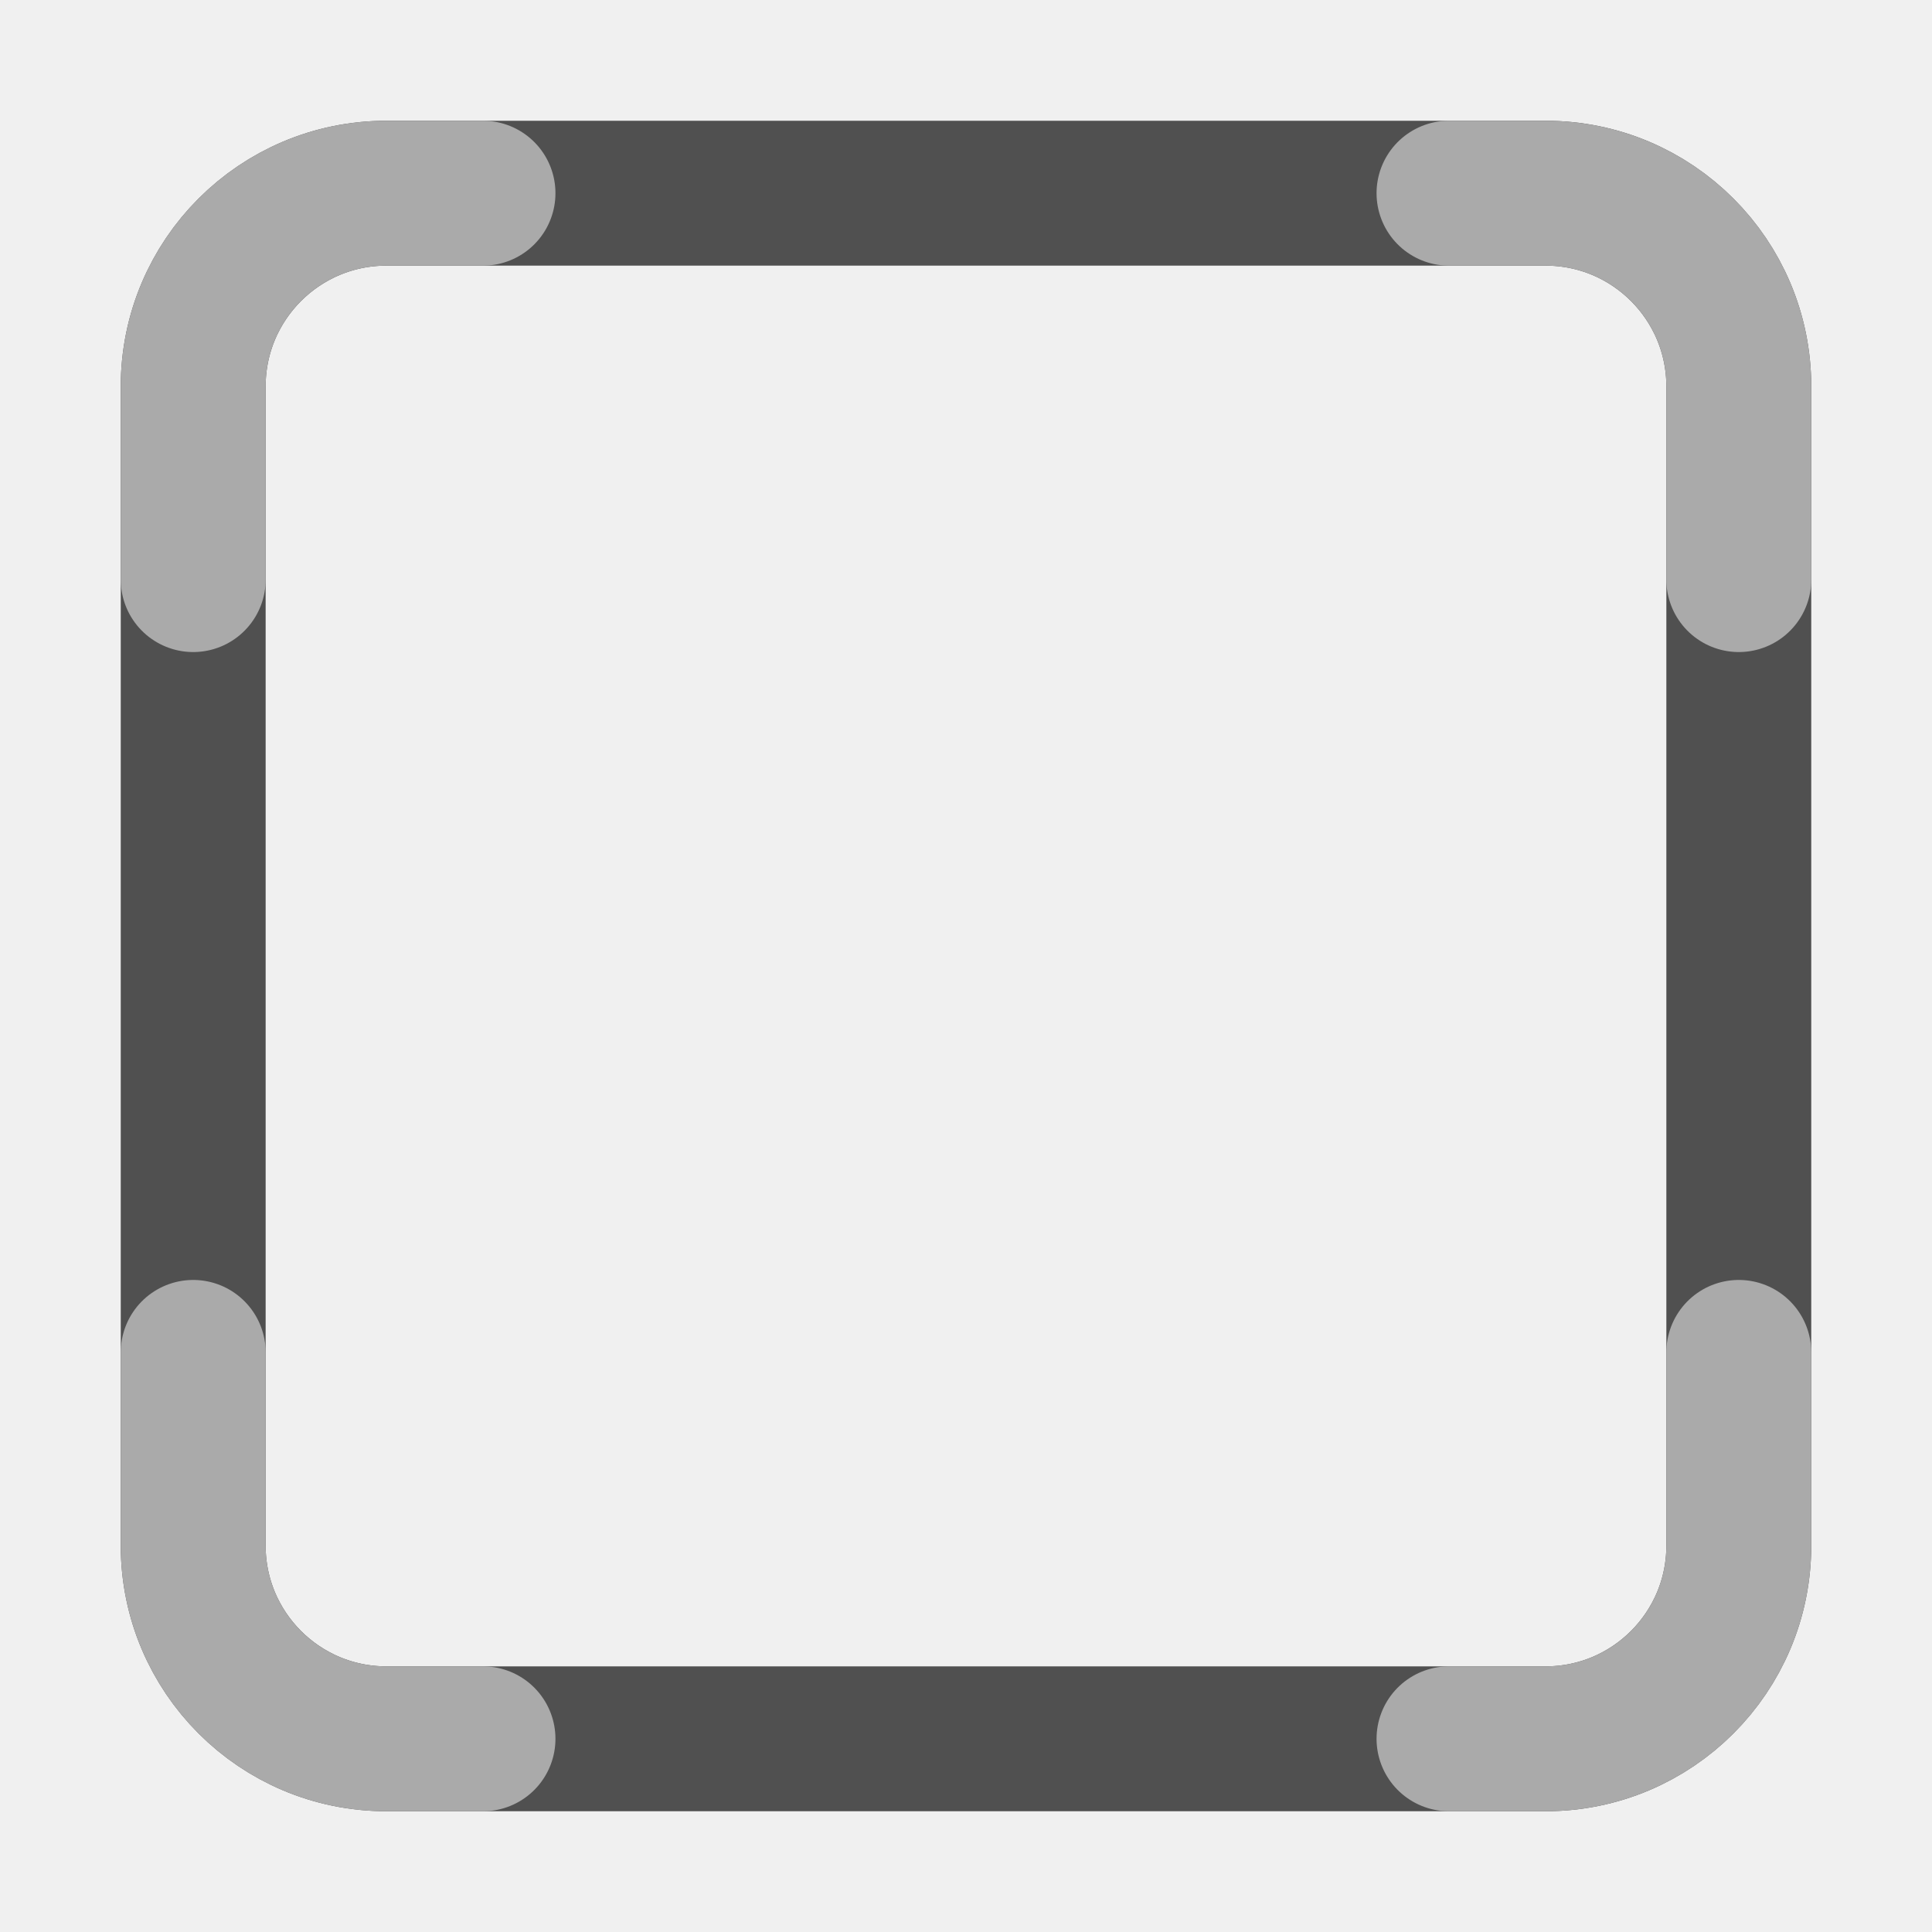
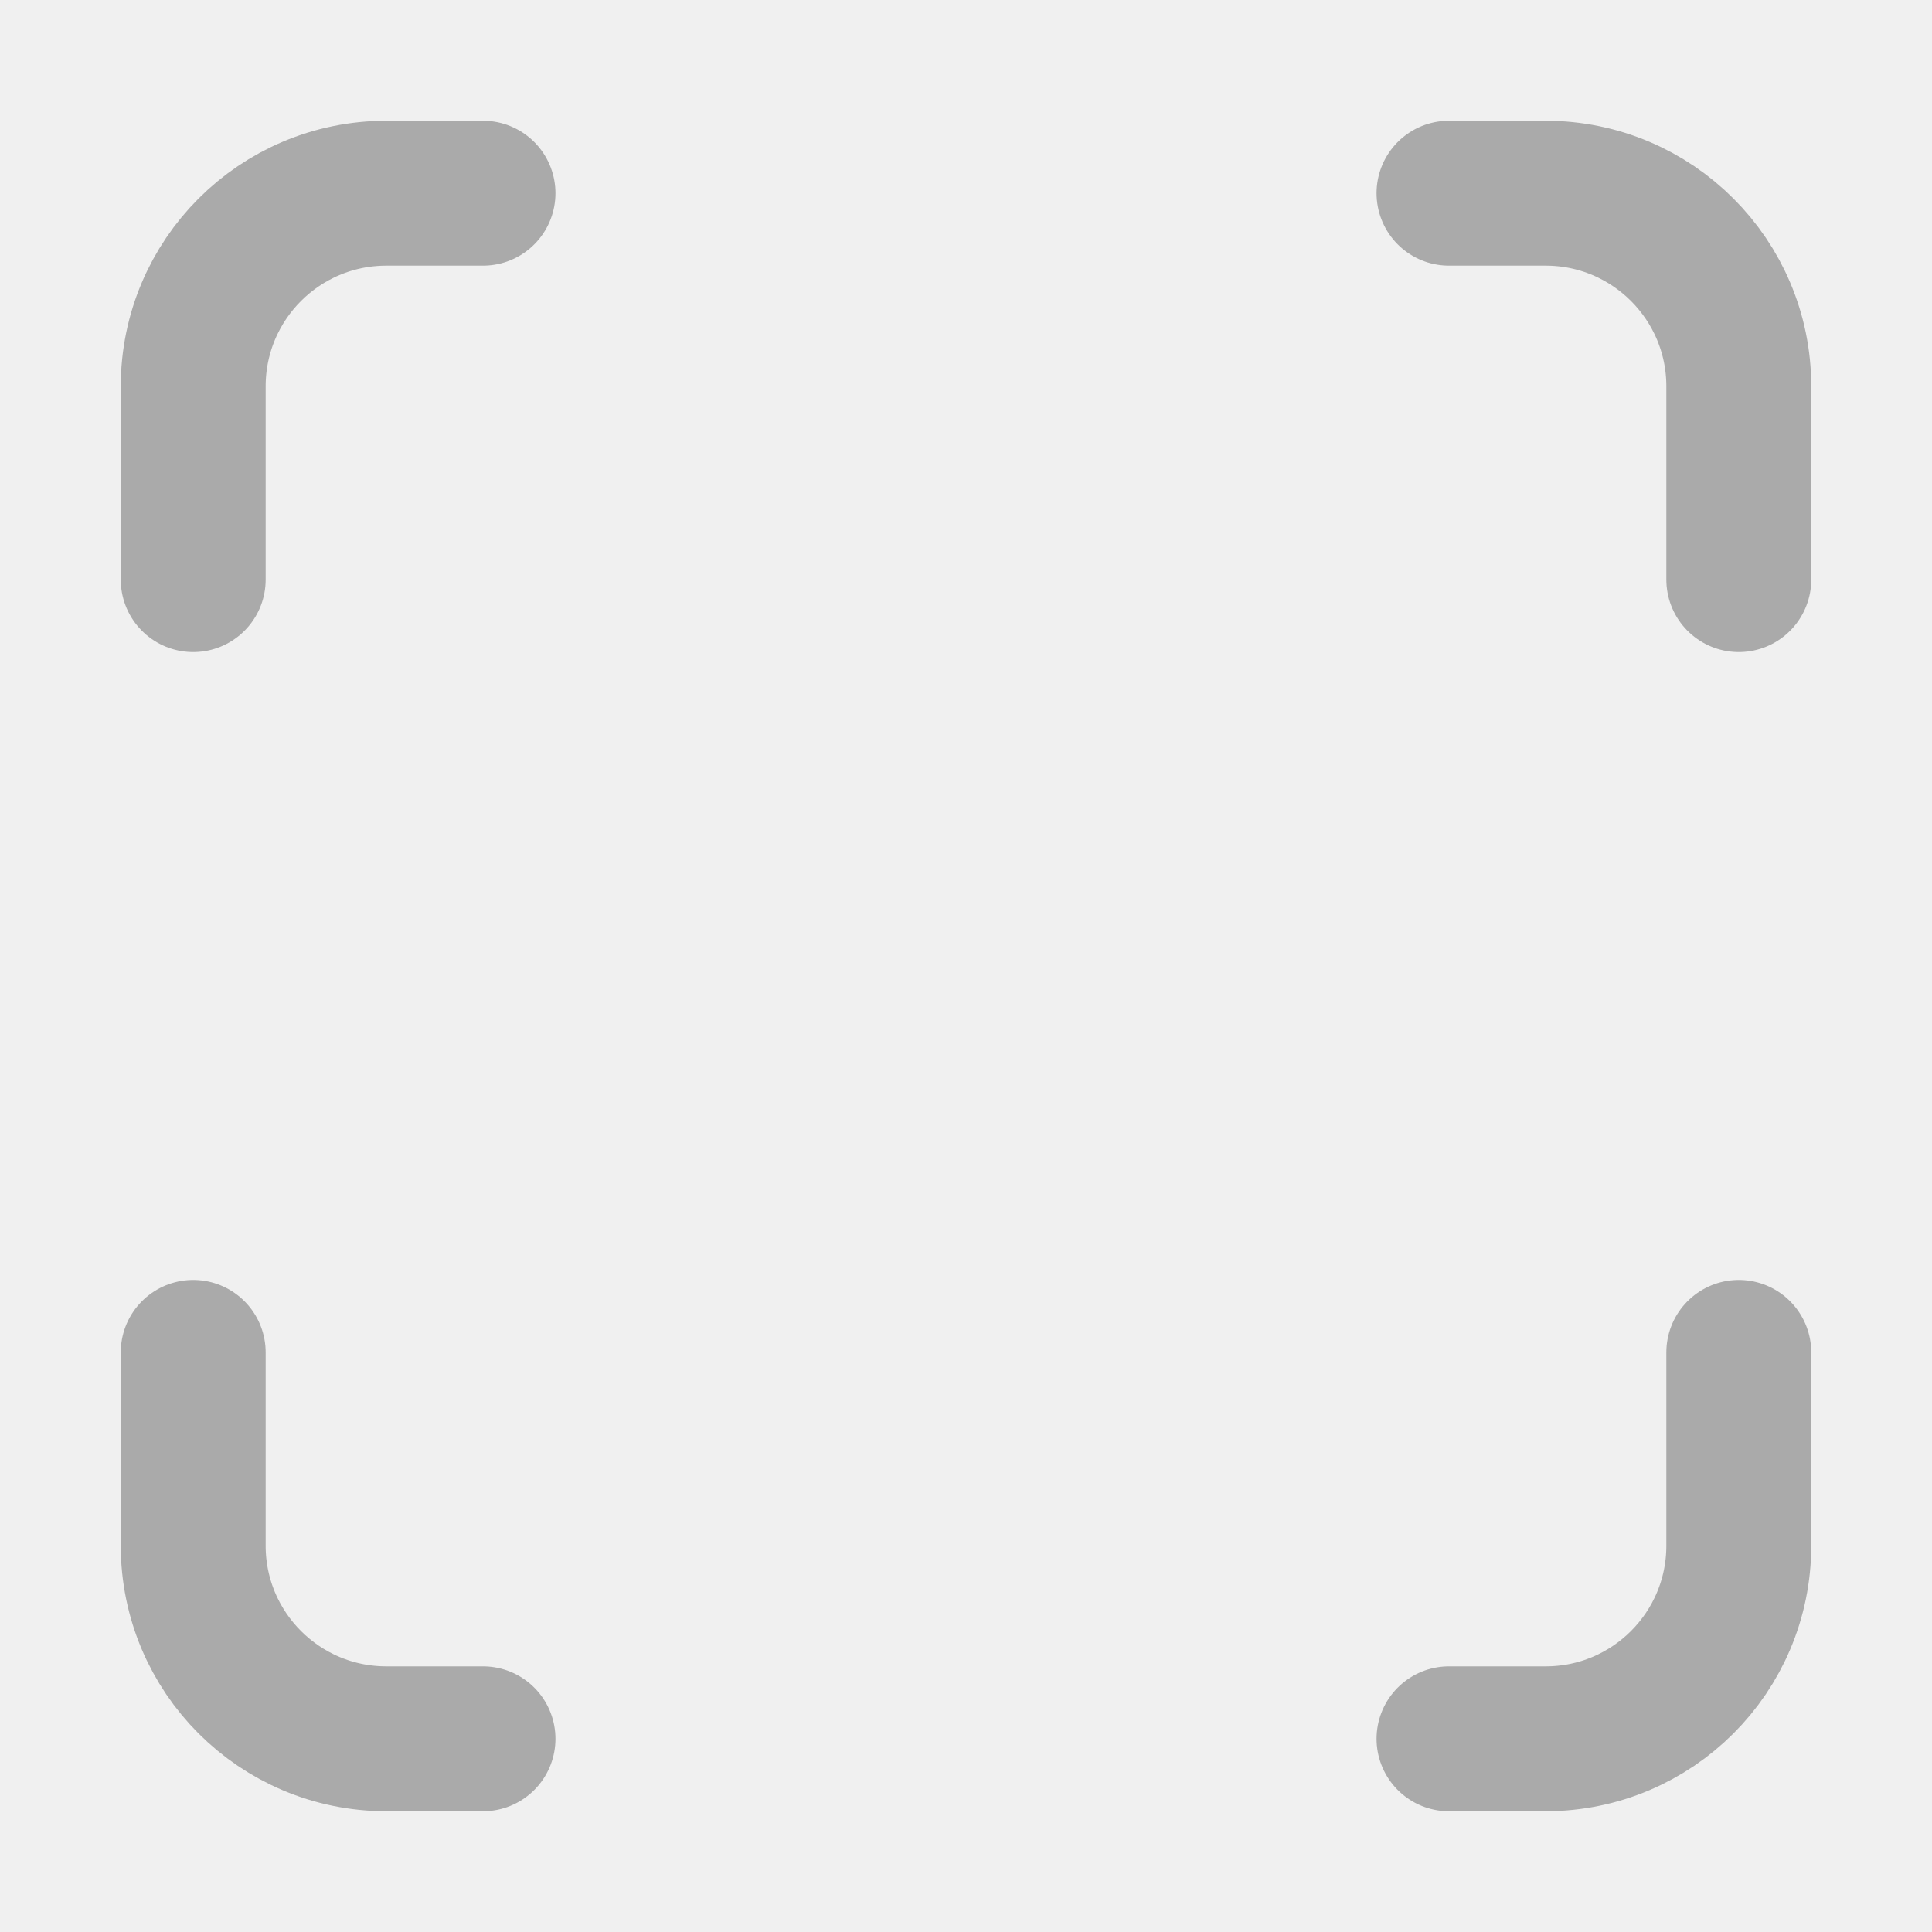
<svg xmlns="http://www.w3.org/2000/svg" width="20" height="20" viewBox="0 0 20 20" fill="none">
-   <g clip-path="url(#clip0_18_894)">
-     <rect x="2" y="2" width="16" height="16" rx="2" stroke="#505050" stroke-width="1.5" />
+   <g clip-path="url(#clip0_19_971)">
    <path d="M5 2H4C2.895 2 2 2.895 2 4V6" stroke="#AAAAAA" stroke-width="1.5" stroke-linecap="round" />
    <path d="M15 2H16C17.105 2 18 2.895 18 4V6" stroke="#AAAAAA" stroke-width="1.5" stroke-linecap="round" />
    <path d="M5 18H4C2.895 18 2 17.105 2 16V14" stroke="#AAAAAA" stroke-width="1.5" stroke-linecap="round" />
    <path d="M15 18H16C17.105 18 18 17.105 18 16V14" stroke="#AAAAAA" stroke-width="1.5" stroke-linecap="round" />
  </g>
  <defs>
-     <clipPath id="clip0_18_894">
+     <clipPath id="clip0_19_971">
      <rect width="20" height="20" fill="white" />
    </clipPath>
  </defs>
</svg>
